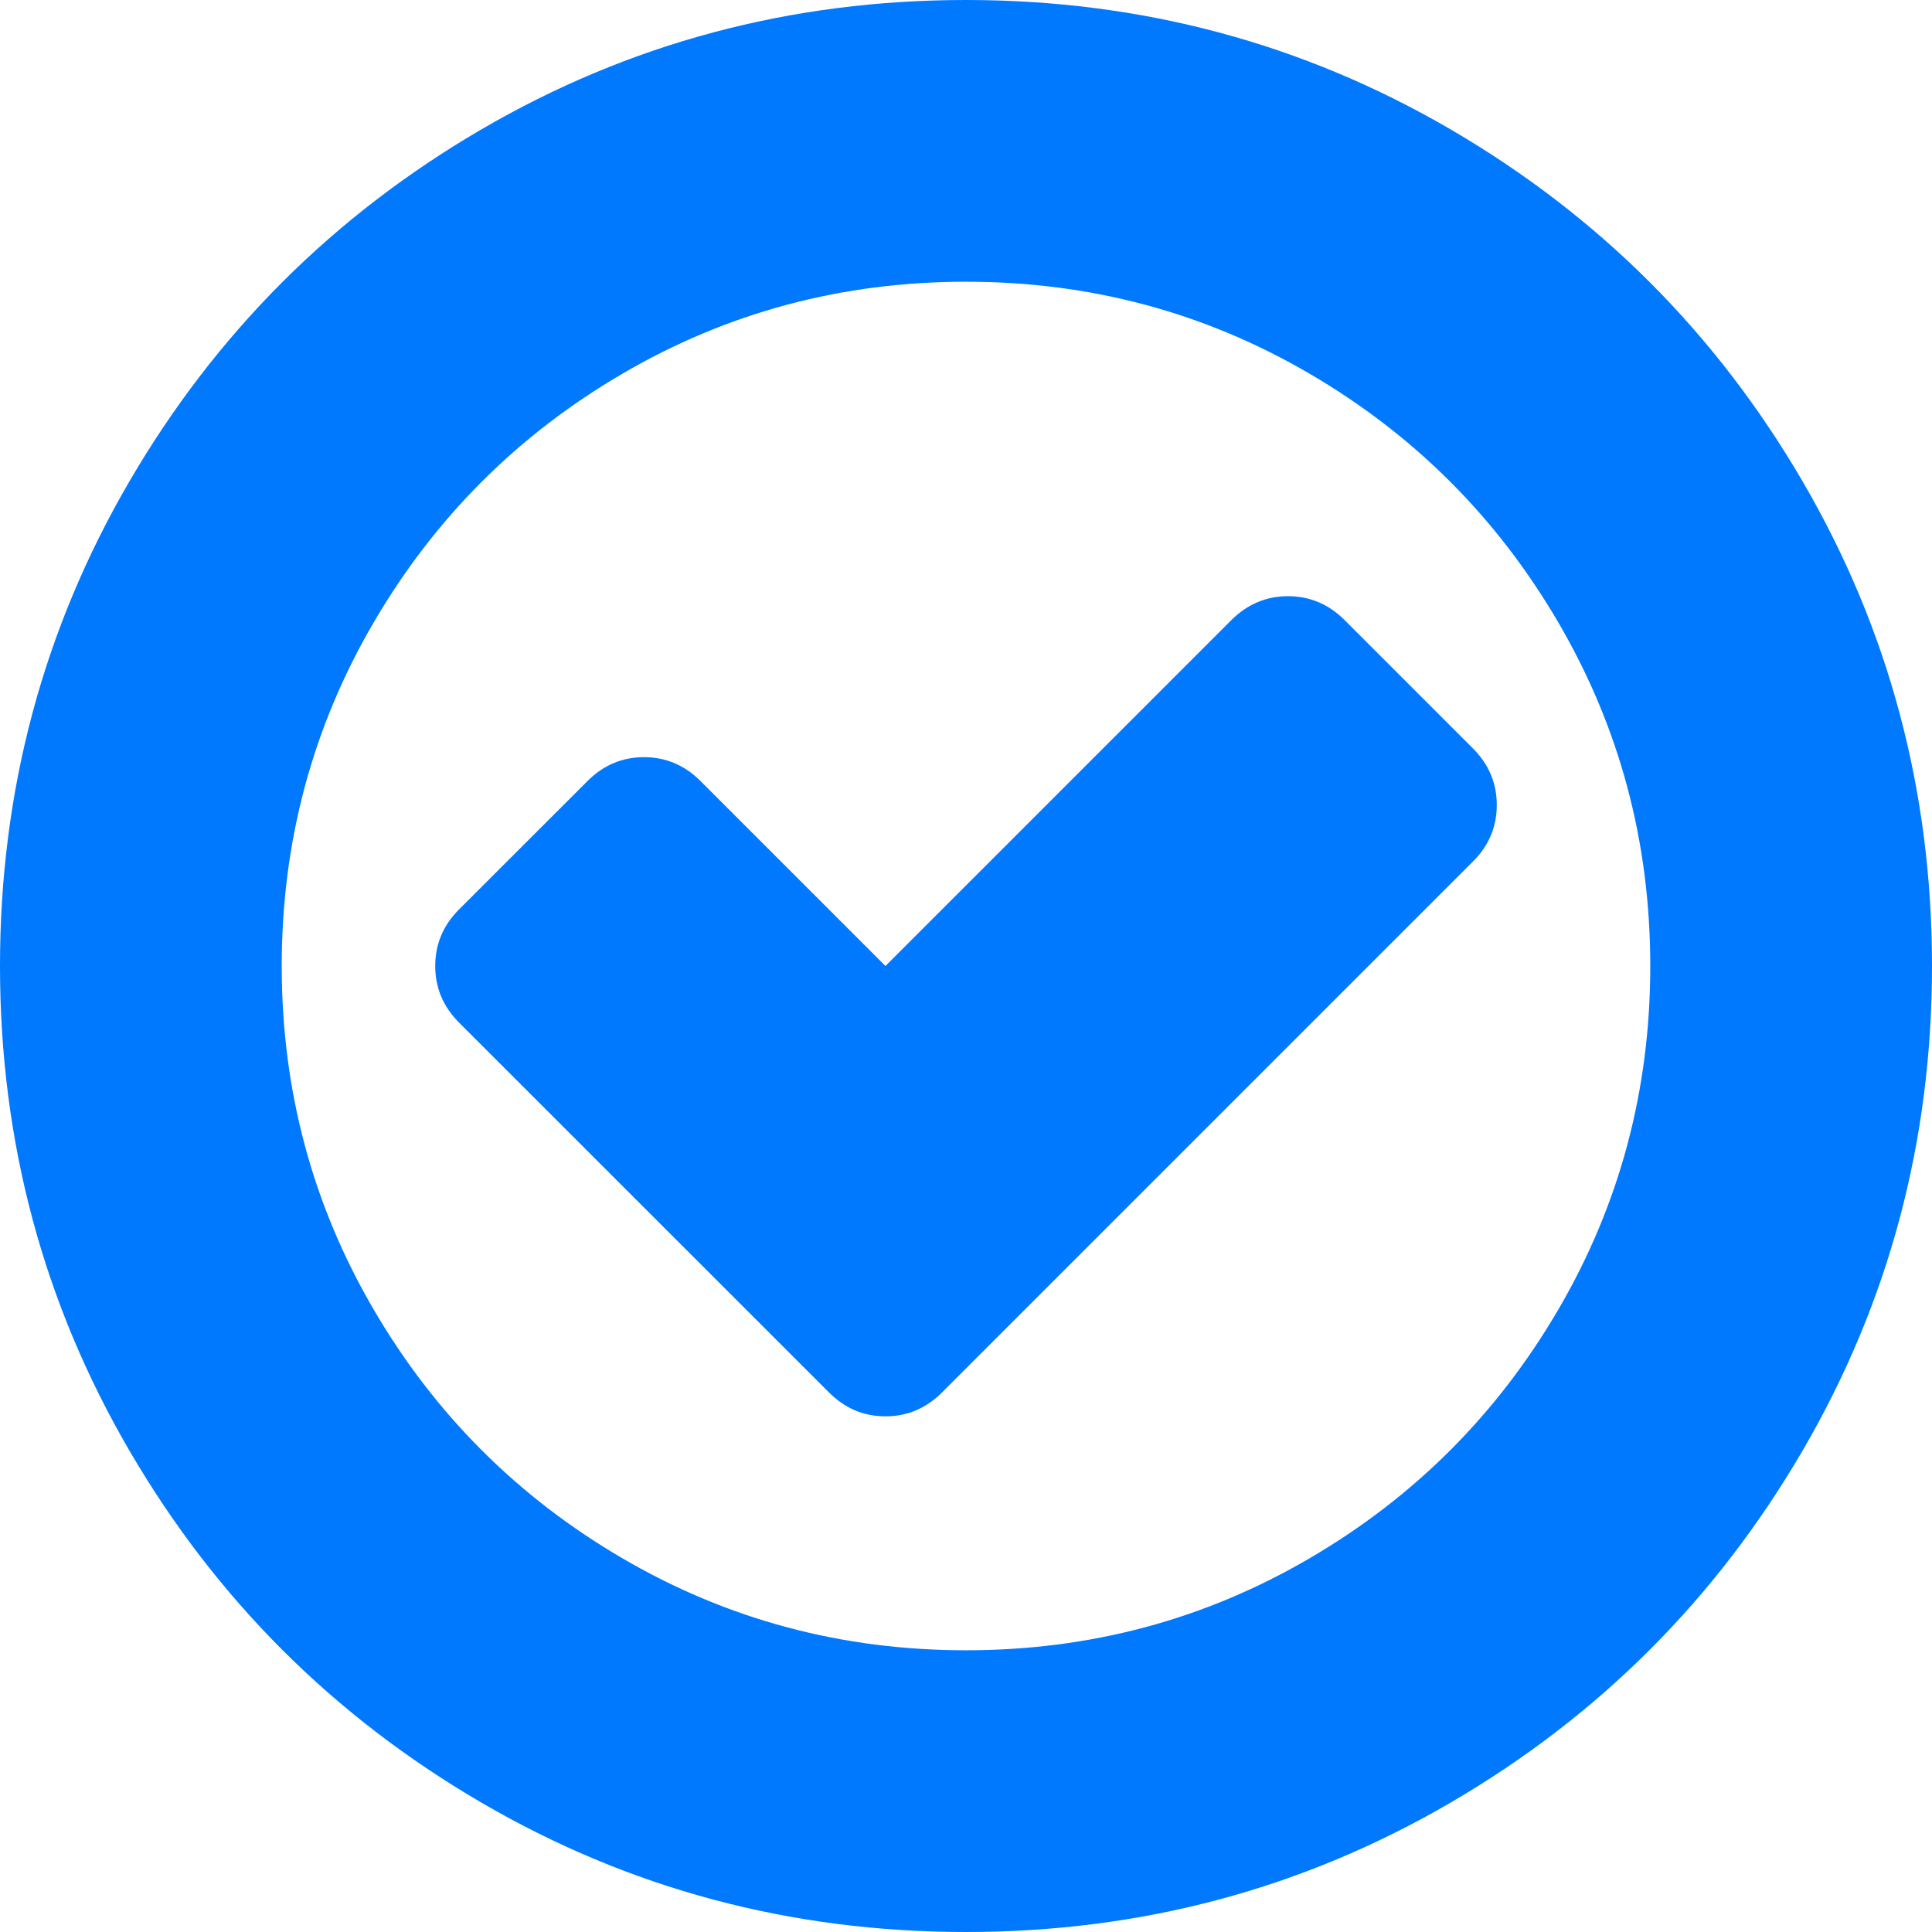
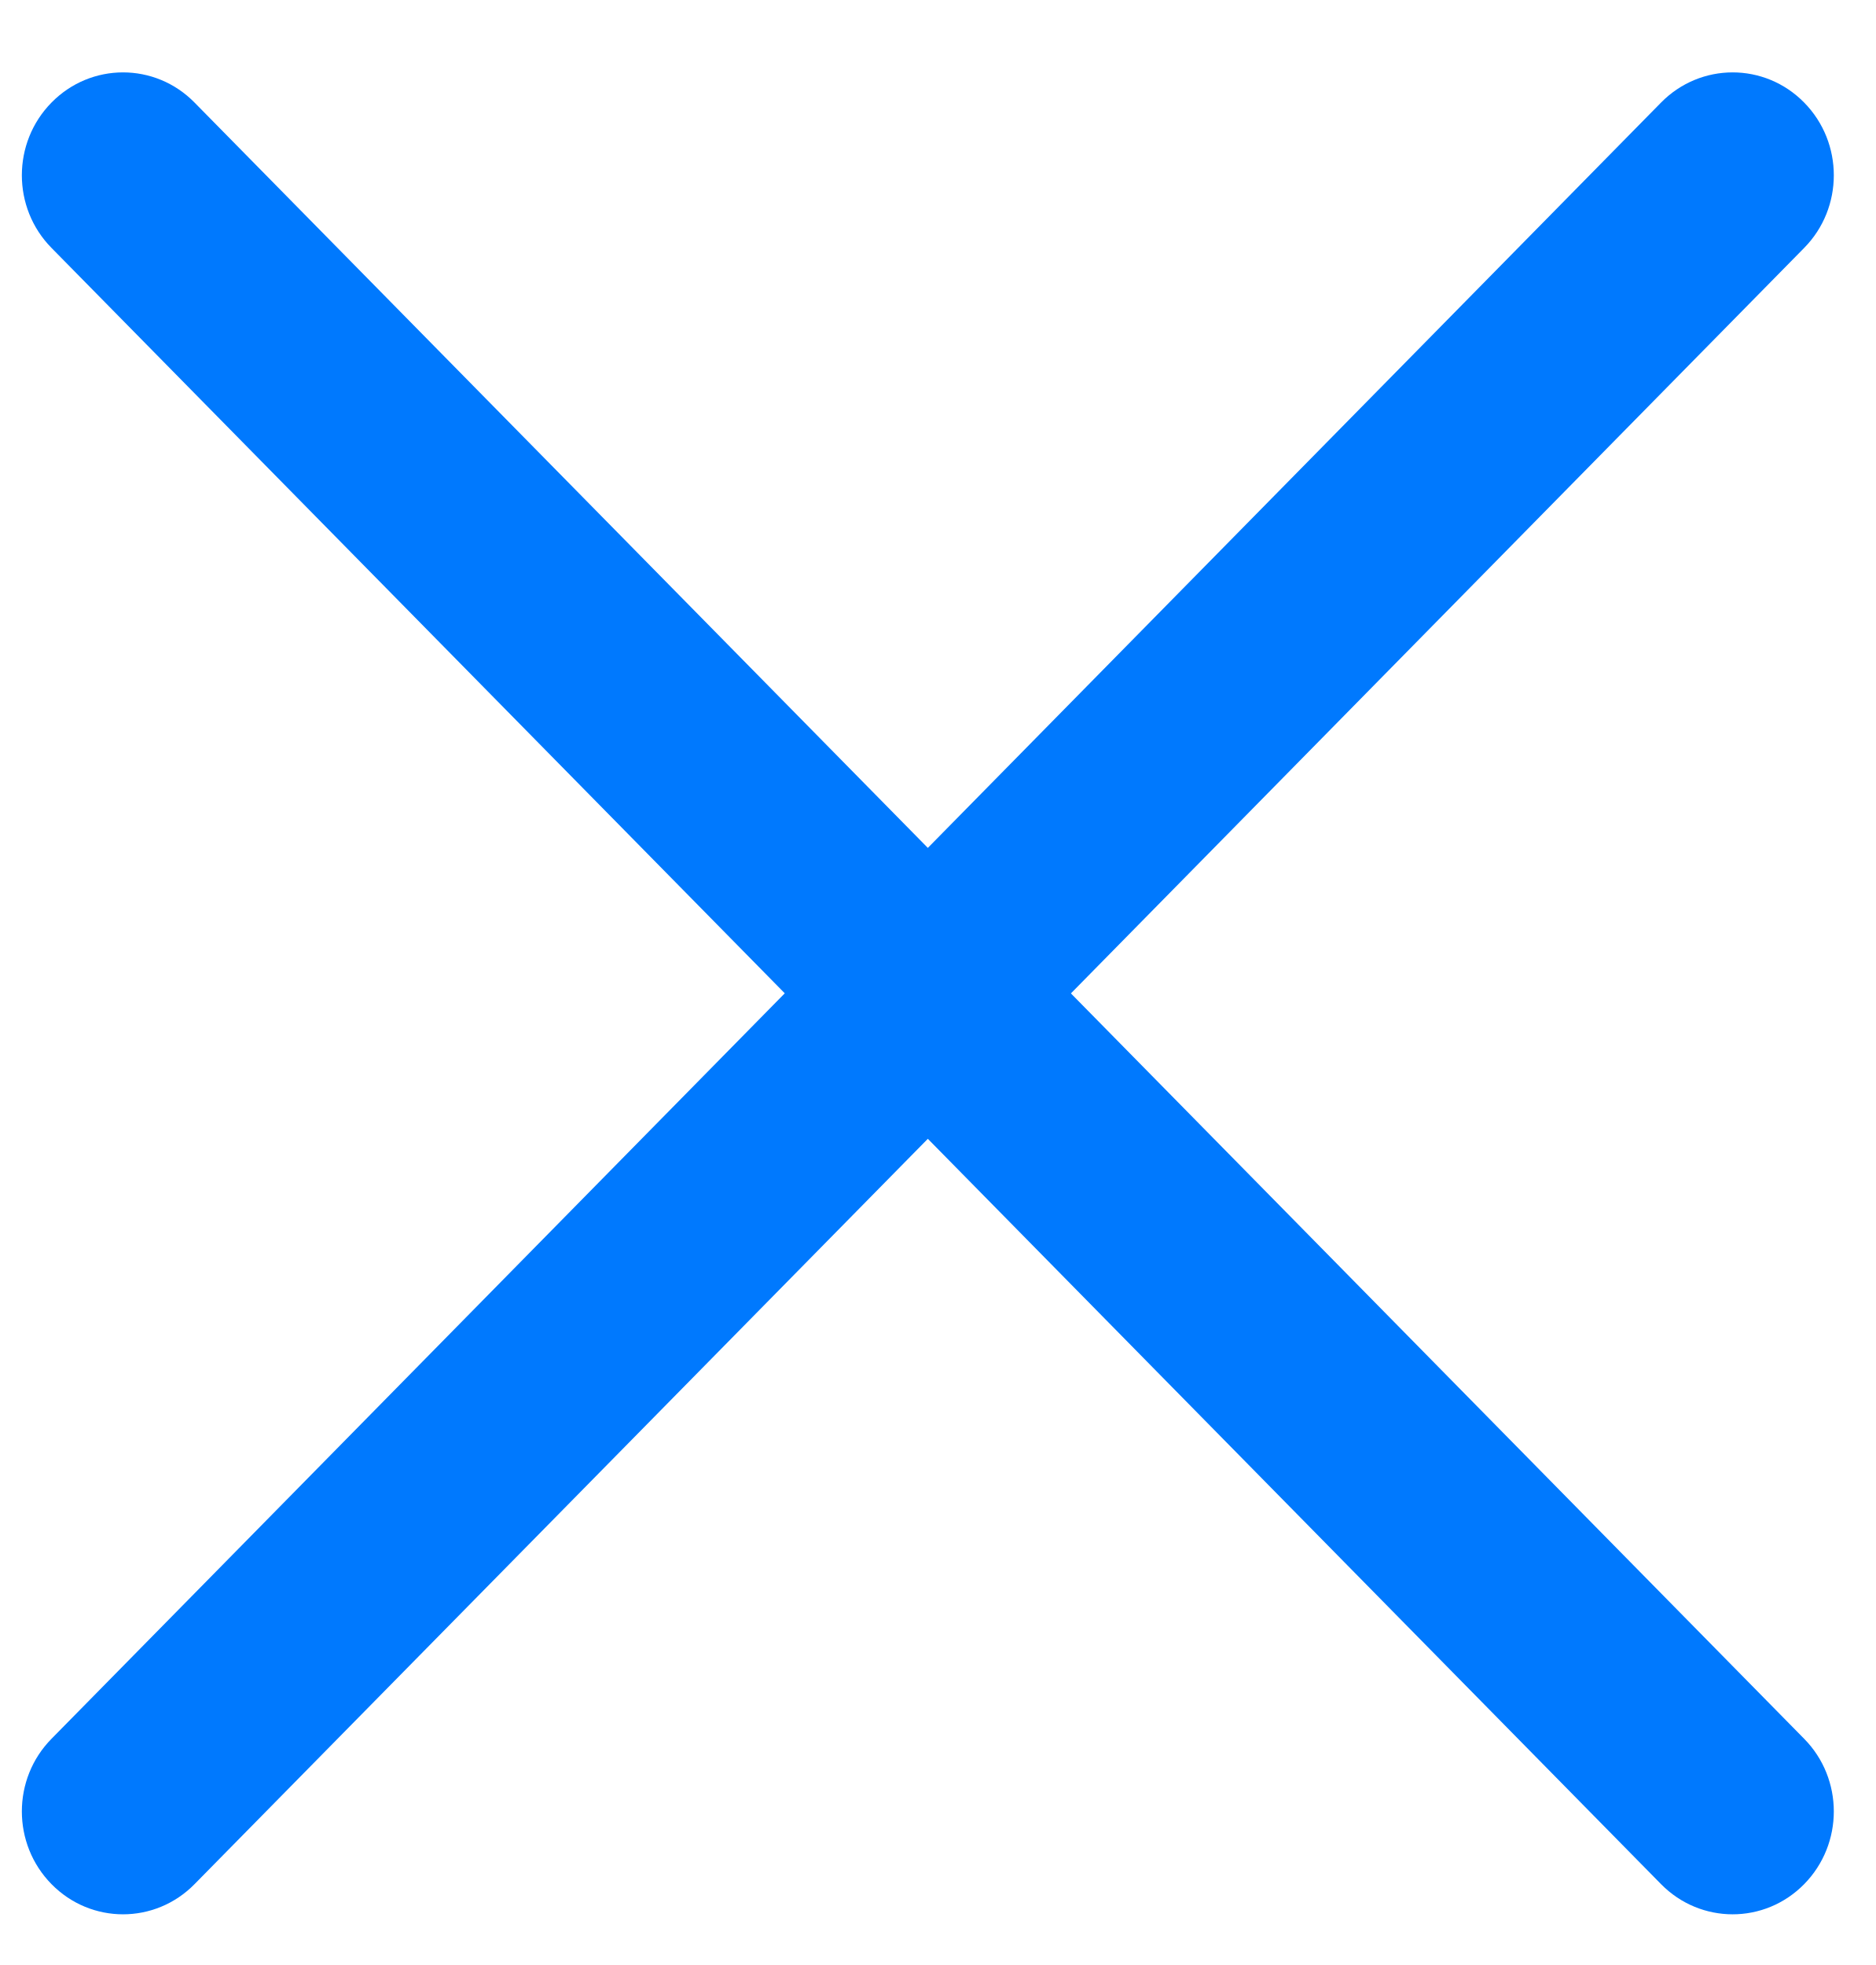
- <svg xmlns="http://www.w3.org/2000/svg" version="1.1" width="22px" height="22px">
-   <g transform="matrix(1 0 0 1 -69 -295 )">
-     <path d="M 17.044 9.167  C 17.044 9.415  16.954 9.63  16.772 9.811  L 10.728 15.855  C 10.546 16.037  10.332 16.128  10.083 16.128  C 9.835 16.128  9.62 16.037  9.439 15.855  L 5.228 11.645  C 5.046 11.463  4.956 11.248  4.956 11  C 4.956 10.752  5.046 10.537  5.228 10.355  L 6.689 8.895  C 6.87 8.713  7.085 8.622  7.333 8.622  C 7.582 8.622  7.796 8.713  7.978 8.895  L 10.083 11  L 14.022 7.061  C 14.204 6.88  14.418 6.789  14.667 6.789  C 14.915 6.789  15.13 6.88  15.311 7.061  L 16.772 8.522  C 16.954 8.704  17.044 8.918  17.044 9.167  Z M 17.746 14.91  C 18.443 13.717  18.792 12.413  18.792 11  C 18.792 9.587  18.443 8.283  17.746 7.09  C 17.049 5.896  16.104 4.951  14.91 4.254  C 13.717 3.557  12.413 3.208  11 3.208  C 9.587 3.208  8.283 3.557  7.09 4.254  C 5.896 4.951  4.951 5.896  4.254 7.09  C 3.557 8.283  3.208 9.587  3.208 11  C 3.208 12.413  3.557 13.717  4.254 14.91  C 4.951 16.104  5.896 17.049  7.09 17.746  C 8.283 18.443  9.587 18.792  11 18.792  C 12.413 18.792  13.717 18.443  14.91 17.746  C 16.104 17.049  17.049 16.104  17.746 14.91  Z M 20.525 5.479  C 21.508 7.164  22 9.004  22 11  C 22 12.996  21.508 14.836  20.525 16.521  C 19.541 18.207  18.207 19.541  16.521 20.525  C 14.836 21.508  12.996 22  11 22  C 9.004 22  7.164 21.508  5.479 20.525  C 3.793 19.541  2.459 18.207  1.475 16.521  C 0.492 14.836  0 12.996  0 11  C 0 9.004  0.492 7.164  1.475 5.479  C 2.459 3.793  3.793 2.459  5.479 1.475  C 7.164 0.492  9.004 0  11 0  C 12.996 0  14.836 0.492  16.521 1.475  C 18.207 2.459  19.541 3.793  20.525 5.479  Z " fill-rule="nonzero" fill="#0079fe" stroke="none" transform="matrix(1 0 0 1 69 295 )" />
+ <svg xmlns="http://www.w3.org/2000/svg" version="1.1" width="21px" height="22px">
+   <g transform="matrix(1 0 0 1 -731 -246 )">
+     <path d="M 20.201 1.148  C 19.759 0.698  19.042 0.698  18.599 1.148  L 10.389 9.493  L 2.178 1.148  C 1.736 0.698  1.019 0.698  0.577 1.148  C 0.134 1.598  0.134 2.327  0.577 2.776  L 8.787 11.121  L 0.577 19.467  C 0.134 19.916  0.134 20.645  0.577 21.095  C 1.019 21.545  1.736 21.545  2.178 21.095  L 10.389 12.75  L 18.599 21.095  C 19.042 21.545  19.759 21.545  20.201 21.095  C 20.644 20.645  20.644 19.916  20.201 19.467  L 11.991 11.122  L 20.201 2.776  C 20.644 2.327  20.644 1.598  20.201 1.148  Z " fill-rule="nonzero" fill="#0079fe" stroke="none" transform="matrix(1 0 0 1 731 246 )" />
  </g>
</svg>
